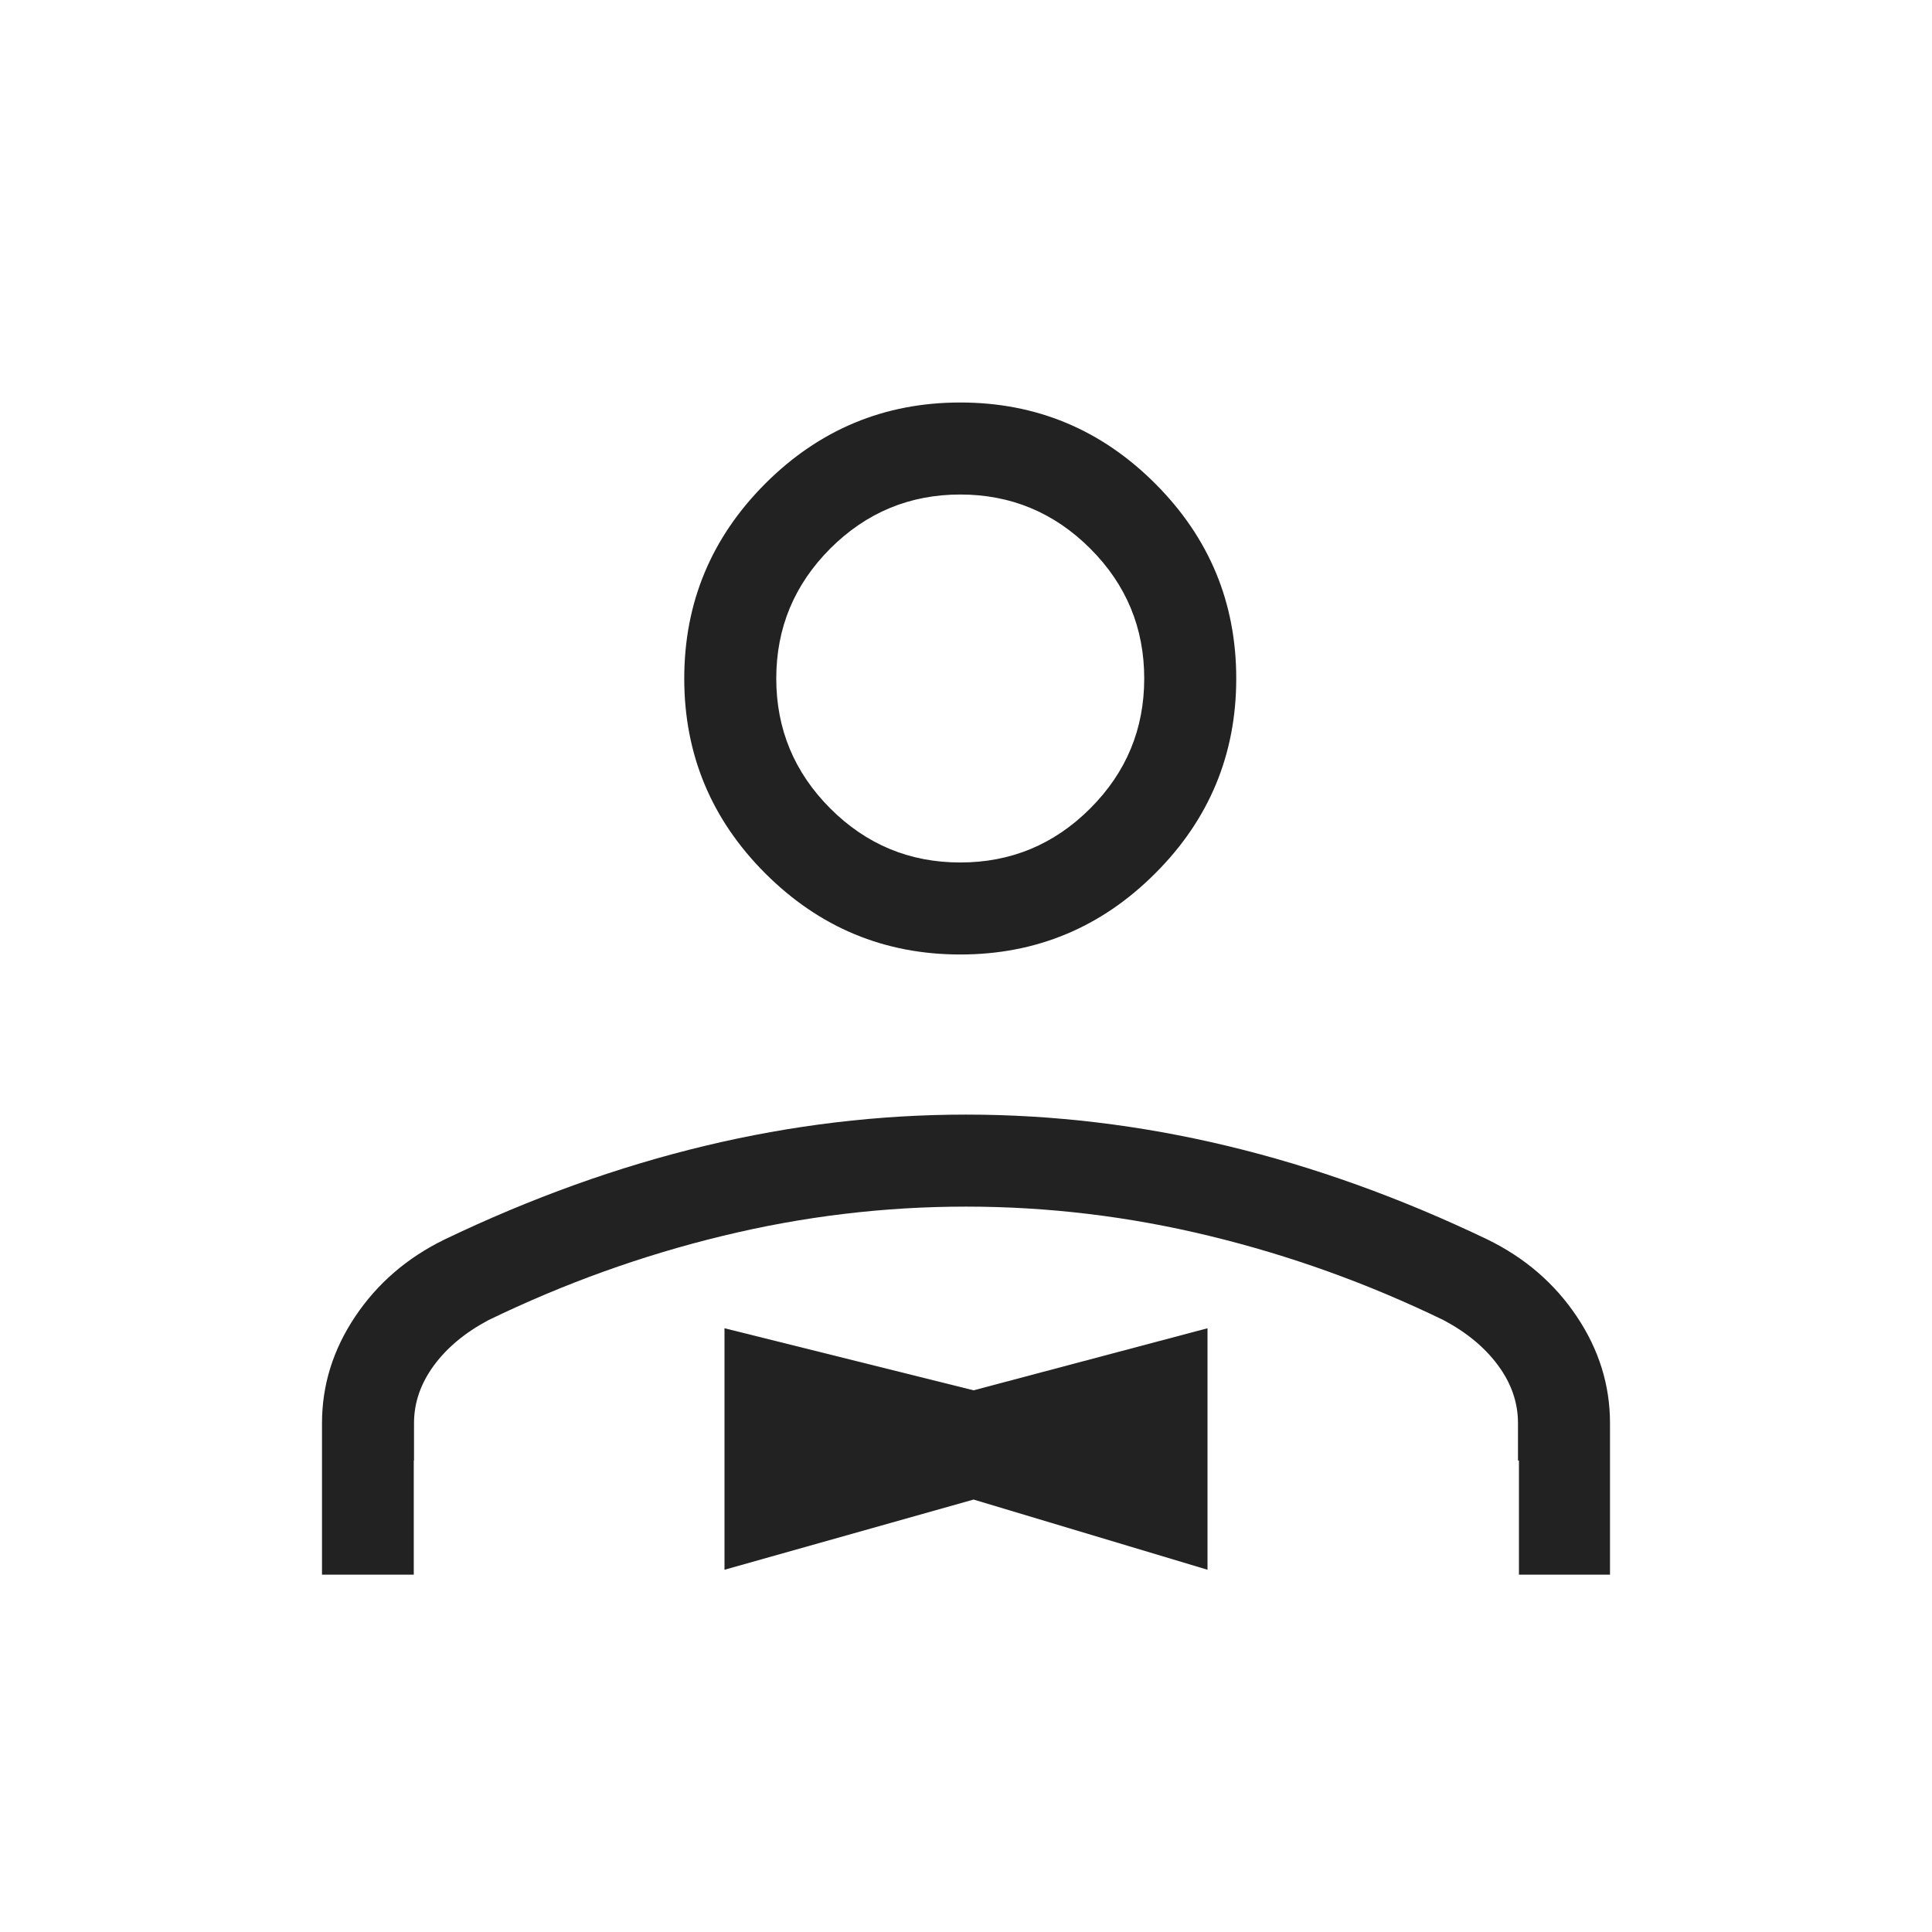
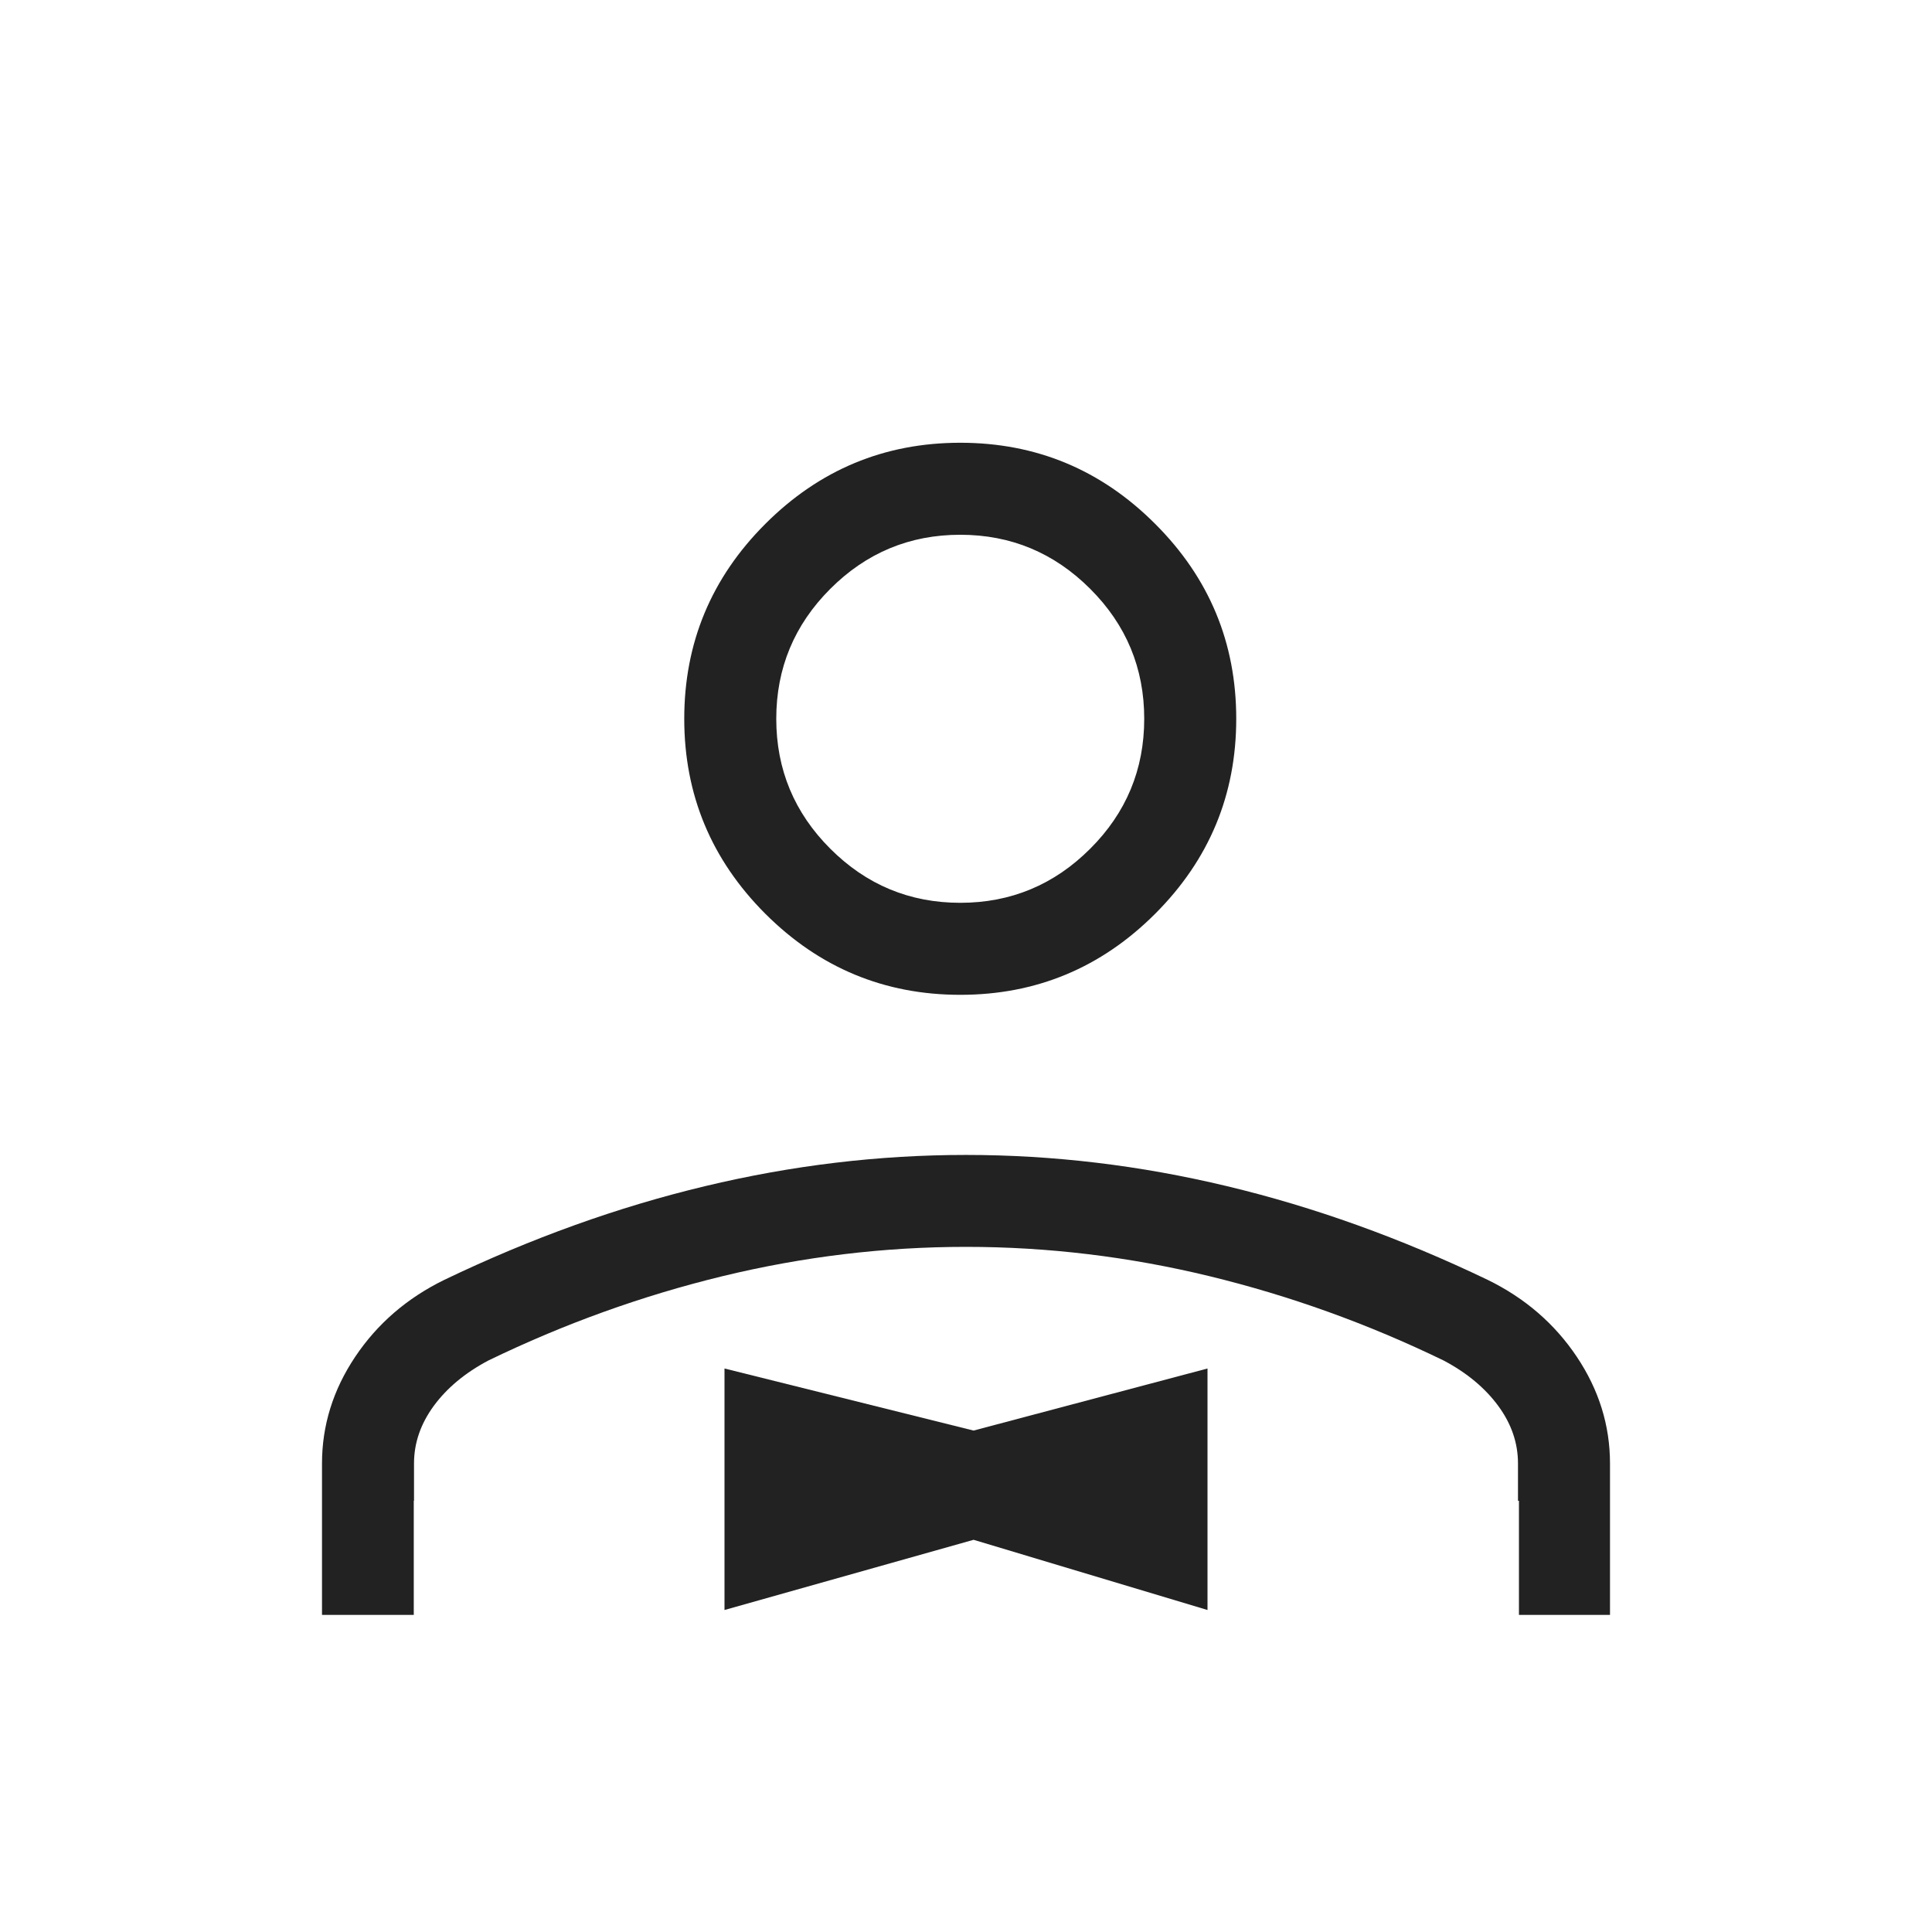
<svg xmlns="http://www.w3.org/2000/svg" width="24" height="24" viewBox="0 0 24 24" fill="none">
  <mask id="mask0_2673_26610" style="mask-type:alpha" maskUnits="userSpaceOnUse" x="0" y="0" width="24" height="24">
-     <rect width="24" height="24" fill="#D9D9D9" />
+     <rect y="0.5" width="24" height="24" fill="#D9D9D9" />
  </mask>
  <g mask="url(#mask0_2673_26610)">
-     <path d="M12.094 17.271L15 16.5L15 19.5L12.094 18.628L9 19.5L9 16.5L12.094 17.271Z" fill="#222222" />
-     <path fill-rule="evenodd" clip-rule="evenodd" d="M9.507 10.85C10.179 11.521 10.986 11.857 11.929 11.857C12.872 11.857 13.679 11.521 14.35 10.85C15.022 10.179 15.357 9.371 15.357 8.429C15.357 7.486 15.022 6.679 14.35 6.007C13.679 5.336 12.872 5 11.929 5C10.986 5 10.179 5.336 9.507 6.007C8.836 6.679 8.5 7.486 8.5 8.429C8.5 9.371 8.836 10.179 9.507 10.85ZM4 17.679V19.561H5.14L5.14 18.143H5.143V17.679C5.143 17.426 5.225 17.188 5.388 16.965C5.551 16.742 5.777 16.554 6.066 16.4C7.007 15.944 7.976 15.595 8.976 15.353C9.975 15.11 10.983 14.989 12 14.989C13.017 14.989 14.025 15.11 15.024 15.353C16.024 15.595 16.994 15.944 17.934 16.4C18.223 16.554 18.449 16.742 18.612 16.965C18.776 17.188 18.857 17.426 18.857 17.679V18.143H18.869L18.869 19.561H20V17.679C20 17.207 19.863 16.766 19.588 16.355C19.313 15.944 18.944 15.625 18.479 15.398C17.401 14.881 16.322 14.493 15.242 14.234C14.162 13.975 13.081 13.846 12 13.846C10.919 13.846 9.838 13.975 8.758 14.234C7.678 14.493 6.599 14.881 5.521 15.398C5.056 15.625 4.687 15.944 4.412 16.355C4.137 16.766 4 17.207 4 17.679ZM13.543 10.043C13.095 10.491 12.557 10.714 11.929 10.714C11.3 10.714 10.762 10.491 10.314 10.043C9.867 9.595 9.643 9.057 9.643 8.429C9.643 7.8 9.867 7.262 10.314 6.814C10.762 6.367 11.3 6.143 11.929 6.143C12.557 6.143 13.095 6.367 13.543 6.814C13.991 7.262 14.214 7.8 14.214 8.429C14.214 9.057 13.991 9.595 13.543 10.043Z" fill="#222222" />
+     <path d="M12.094 17.771L15 17L15 20L12.094 19.128L9 20L9 17L12.094 17.771Z" fill="#222222" />
+     <path fill-rule="evenodd" clip-rule="evenodd" d="M9.507 11.351C10.179 12.022 10.986 12.358 11.929 12.358C12.872 12.358 13.679 12.022 14.35 11.351C15.022 10.679 15.357 9.872 15.357 8.929C15.357 7.986 15.022 7.179 14.35 6.508C13.679 5.836 12.872 5.5 11.929 5.5C10.986 5.5 10.179 5.836 9.507 6.508C8.836 7.179 8.5 7.986 8.5 8.929C8.5 9.872 8.836 10.679 9.507 11.351ZM4 18.18V20.061H5.14L5.14 18.643H5.143V18.18C5.143 17.926 5.225 17.688 5.388 17.465C5.551 17.243 5.777 17.054 6.066 16.901C7.007 16.445 7.976 16.096 8.976 15.853C9.975 15.611 10.983 15.489 12 15.489C13.017 15.489 14.025 15.611 15.024 15.853C16.024 16.096 16.994 16.445 17.934 16.901C18.223 17.054 18.449 17.243 18.612 17.465C18.776 17.688 18.857 17.926 18.857 18.18V18.643H18.869L18.869 20.061H20V18.18C20 17.708 19.863 17.266 19.588 16.855C19.313 16.444 18.944 16.125 18.479 15.898C17.401 15.381 16.322 14.993 15.242 14.735C14.162 14.476 13.081 14.347 12 14.347C10.919 14.347 9.838 14.476 8.758 14.735C7.678 14.993 6.599 15.381 5.521 15.898C5.056 16.125 4.687 16.444 4.412 16.855C4.137 17.266 4 17.708 4 18.18ZM13.543 10.543C13.095 10.991 12.557 11.215 11.929 11.215C11.3 11.215 10.762 10.991 10.314 10.543C9.867 10.096 9.643 9.558 9.643 8.929C9.643 8.301 9.867 7.762 10.314 7.315C10.762 6.867 11.3 6.643 11.929 6.643C12.557 6.643 13.095 6.867 13.543 7.315C13.991 7.762 14.214 8.301 14.214 8.929C14.214 9.558 13.991 10.096 13.543 10.543Z" fill="#222222" />
  </g>
</svg>
